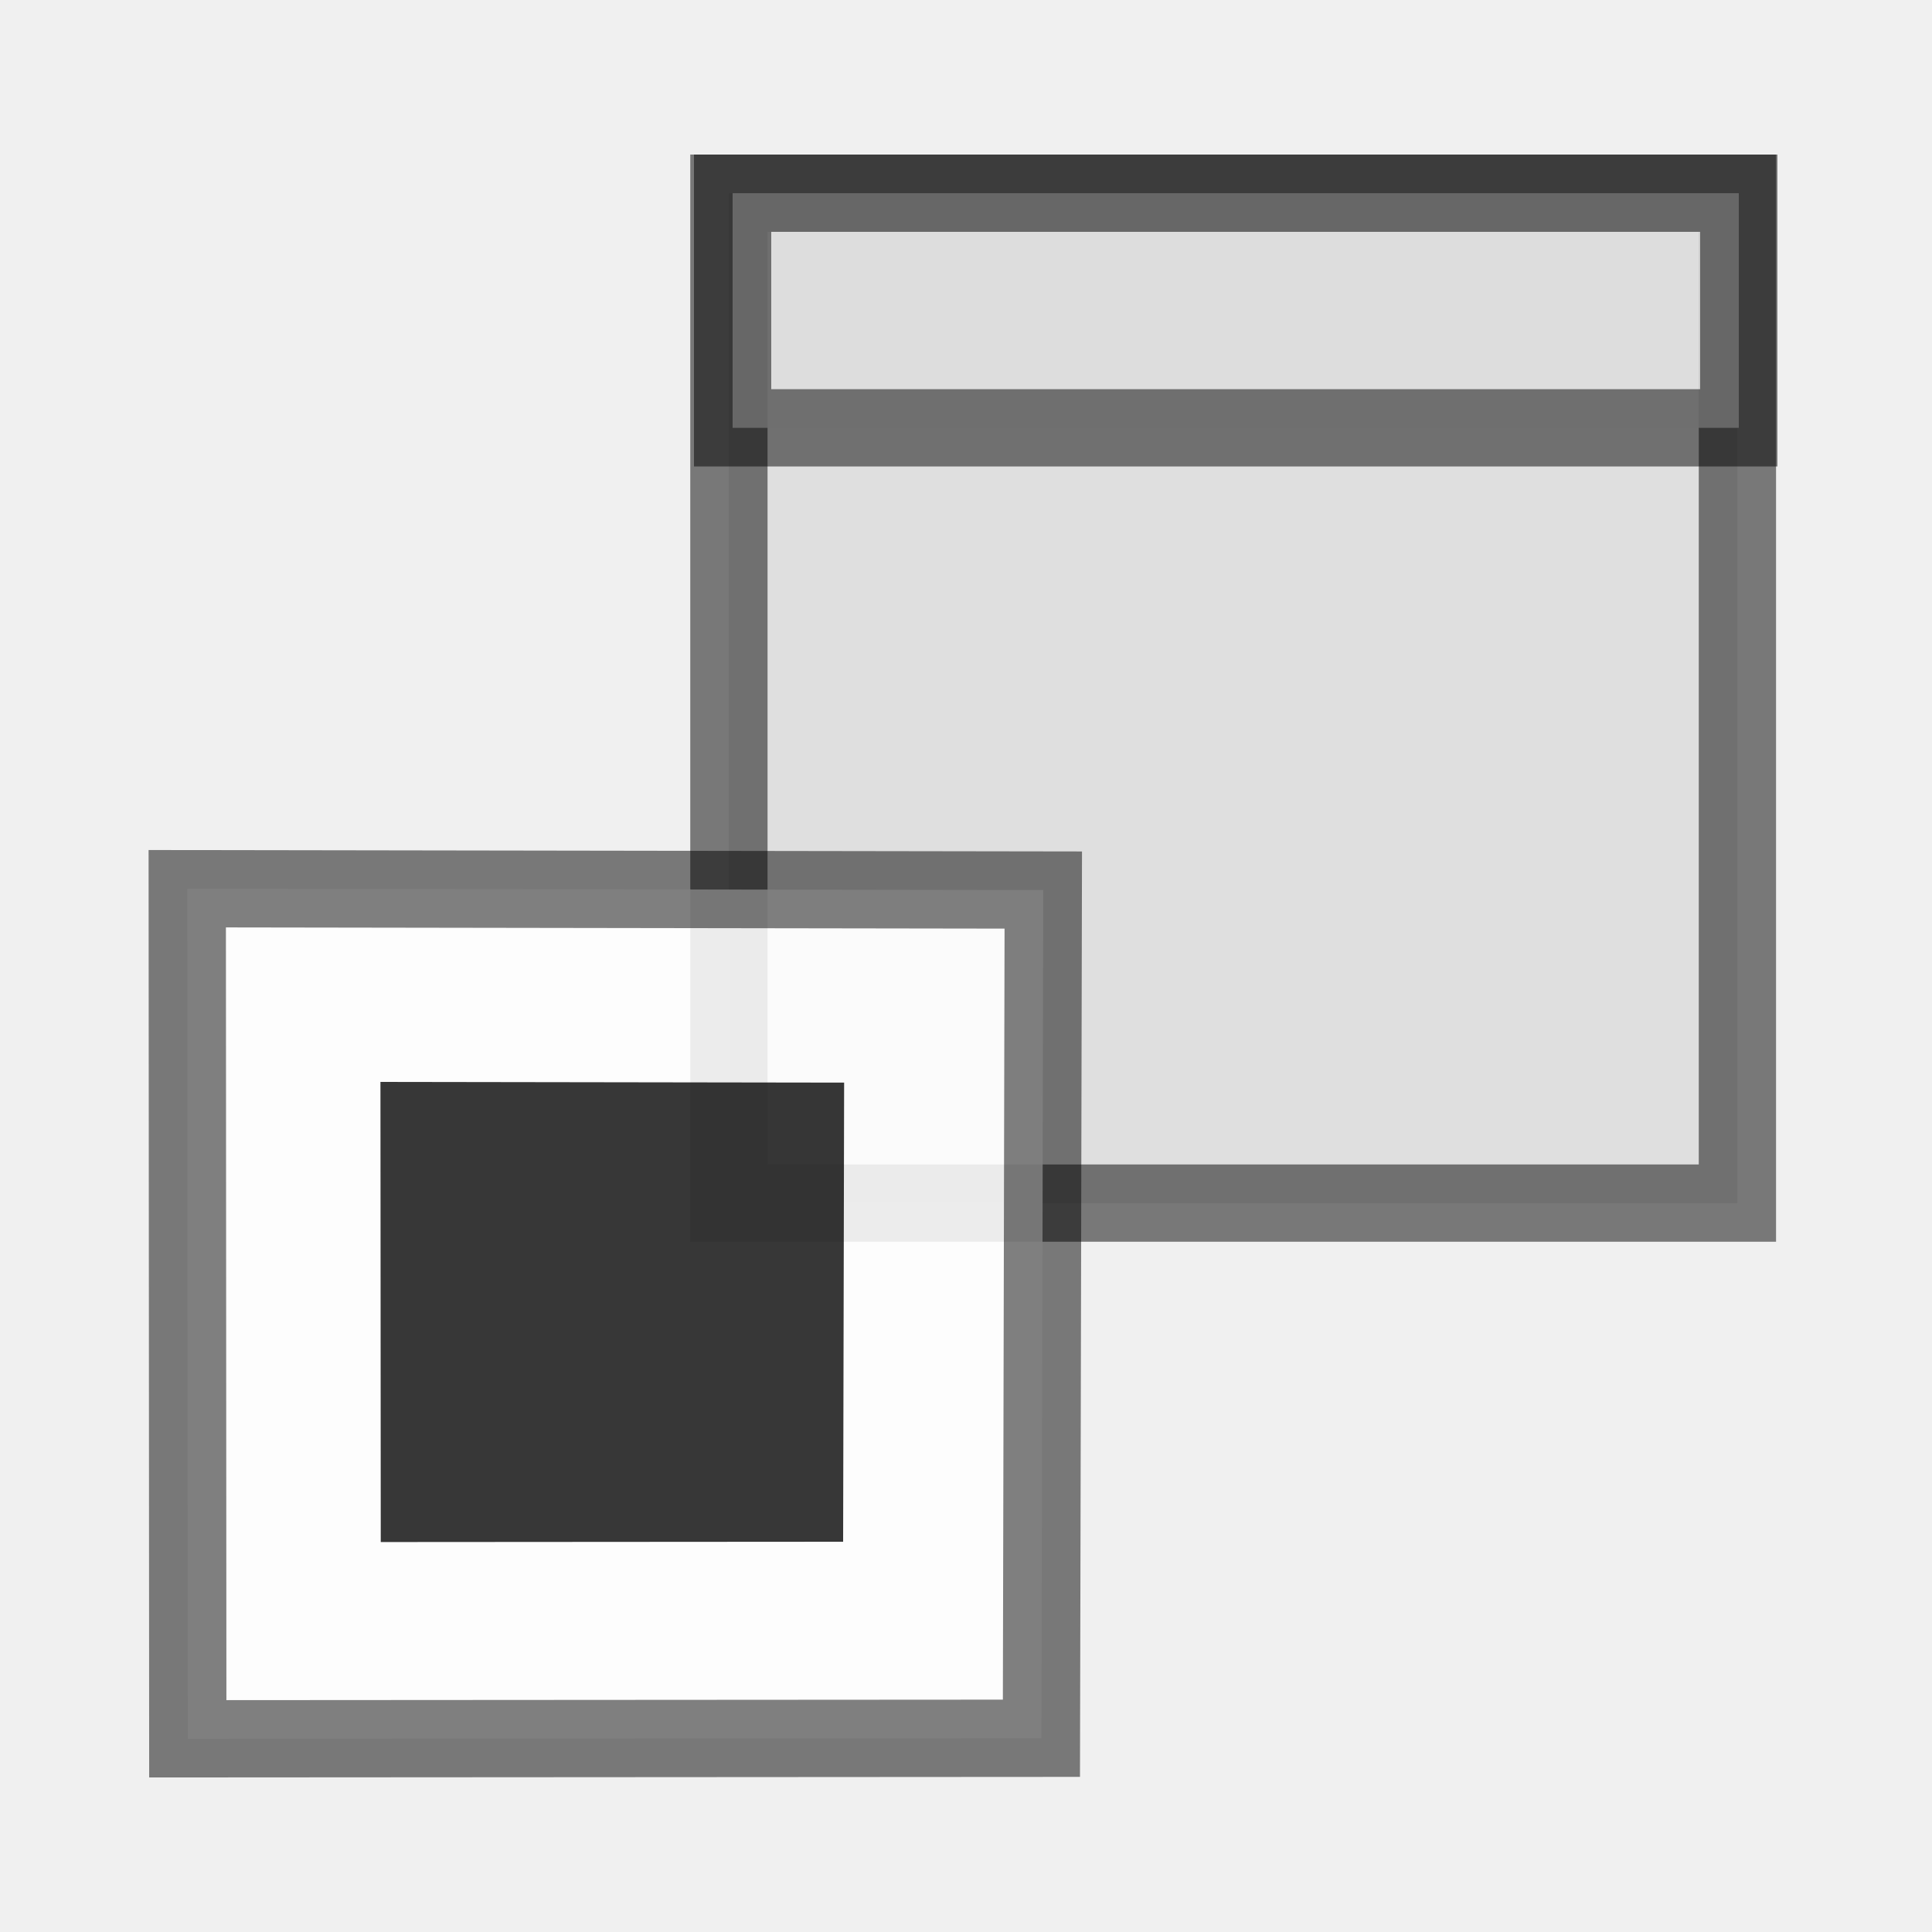
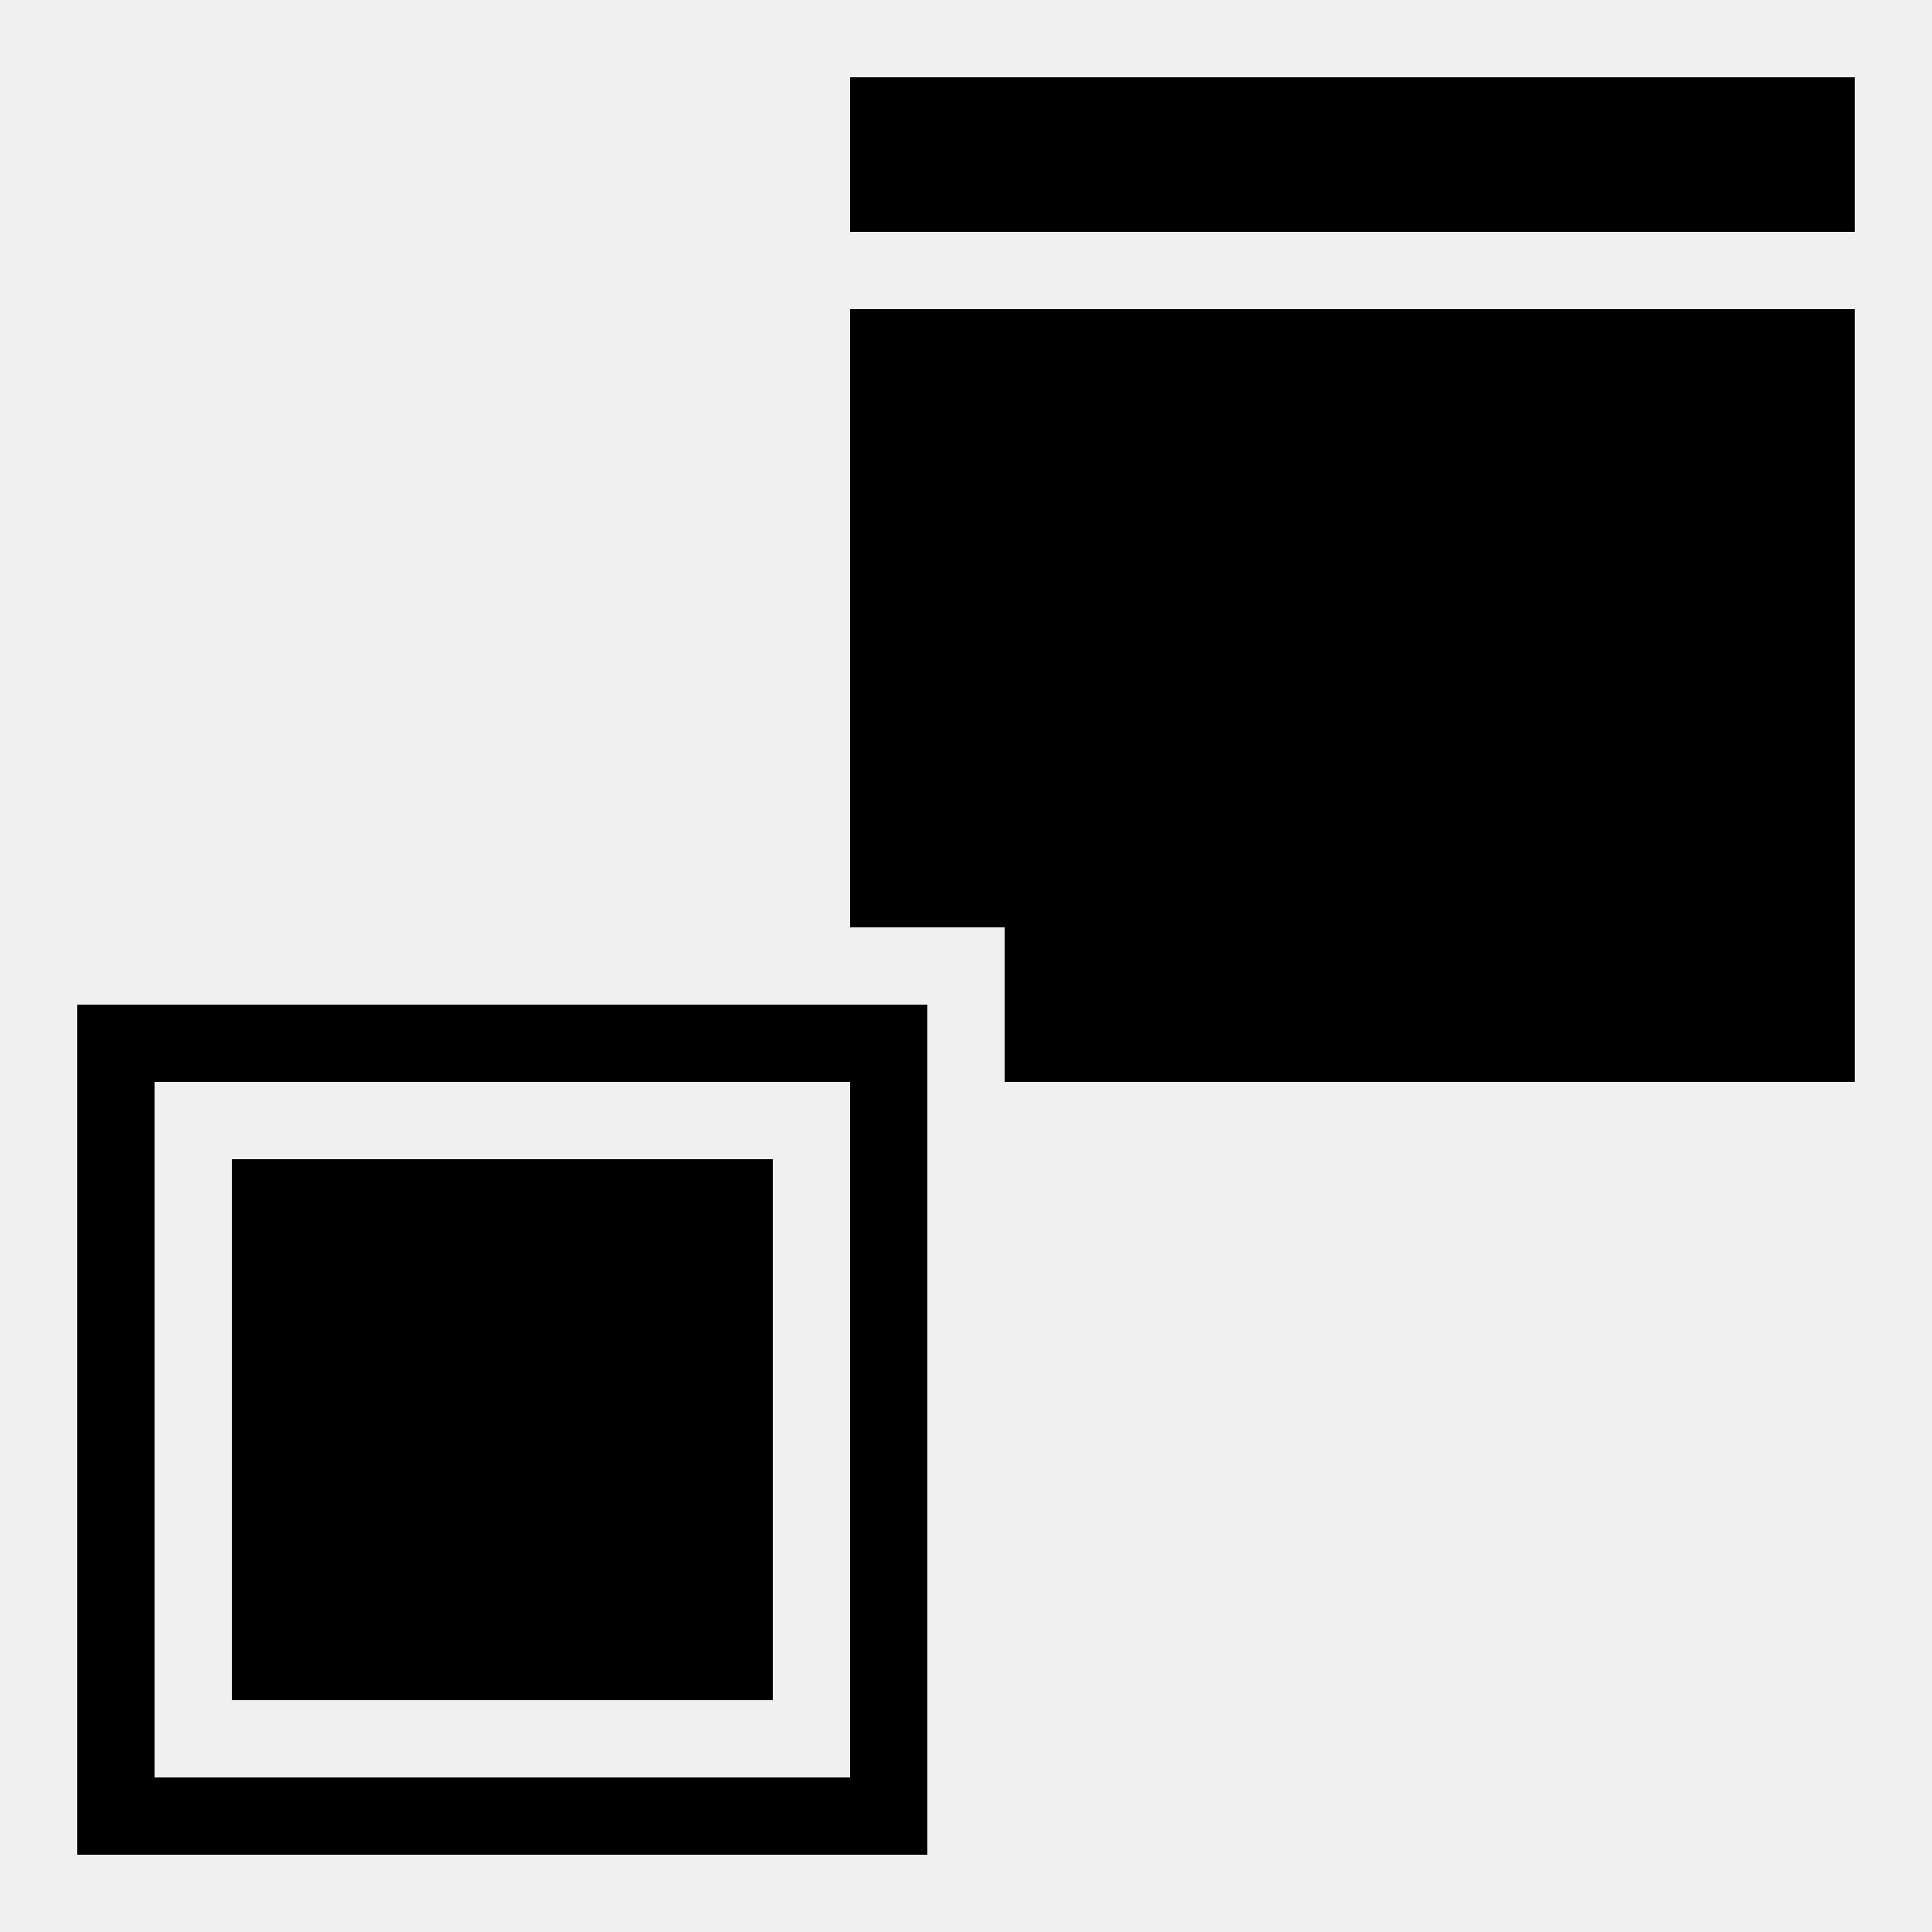
<svg xmlns="http://www.w3.org/2000/svg" xmlns:xlink="http://www.w3.org/1999/xlink" width="25" height="25" id="svg2" version="1.0">
  <defs id="defs4">
    <linearGradient id="linearGradient4535">
      <stop style="stop-color:#ffecb9;stop-opacity:1;" offset="0" id="stop4537" />
      <stop style="stop-color:#f0af00;stop-opacity:1;" offset="1" id="stop4539" />
    </linearGradient>
    <linearGradient id="linearGradient3924">
      <stop style="stop-color:#f0f0f0;stop-opacity:1;" offset="0" id="stop3926" />
      <stop style="stop-color:#d2d2d2;stop-opacity:1;" offset="1" id="stop3928" />
    </linearGradient>
    <linearGradient xlink:href="#linearGradient4535" id="linearGradient4541" x1="16.037" y1="6.957" x2="16.012" y2="16.841" gradientUnits="userSpaceOnUse" gradientTransform="translate(-0.951418,2.9802322e-8)" />
    <linearGradient id="linearGradient4535-6">
      <stop style="stop-color:#ffecb9;stop-opacity:1;" offset="0" id="stop4537-4" />
      <stop style="stop-color:#f0af00;stop-opacity:1;" offset="1" id="stop4539-7" />
    </linearGradient>
    <linearGradient id="linearGradient3924-7">
      <stop style="stop-color:#f0f0f0;stop-opacity:1;" offset="0" id="stop3926-3" />
      <stop style="stop-color:#d2d2d2;stop-opacity:1;" offset="1" id="stop3928-1" />
    </linearGradient>
    <linearGradient xlink:href="#linearGradient4535-6" id="linearGradient4541-4" x1="16.037" y1="6.957" x2="16.012" y2="16.841" gradientUnits="userSpaceOnUse" gradientTransform="translate(-0.951418,2.9802322e-8)" />
    <linearGradient y2="16.953" x2="14.782" y1="12.145" x1="10.126" gradientTransform="translate(-9.054095,3.038462)" gradientUnits="userSpaceOnUse" id="linearGradient3344" xlink:href="#linearGradient4535-3" />
    <linearGradient gradientTransform="translate(-0.951418,2.9802322e-8)" gradientUnits="userSpaceOnUse" y2="16.841" x2="16.012" y1="6.957" x1="16.037" id="linearGradient4541-9" xlink:href="#linearGradient4535-3" />
    <linearGradient id="linearGradient3924-5">
      <stop id="stop3926-4" offset="0" style="stop-color:#f0f0f0;stop-opacity:1;" />
      <stop id="stop3928-2" offset="1" style="stop-color:#d2d2d2;stop-opacity:1;" />
    </linearGradient>
    <linearGradient id="linearGradient4535-3">
      <stop id="stop4537-5" offset="0" style="stop-color:#ffecb9;stop-opacity:1;" />
      <stop id="stop4539-1" offset="1" style="stop-color:#f0af00;stop-opacity:1;" />
    </linearGradient>
    <linearGradient gradientTransform="translate(-0.951418,2.9802322e-8)" gradientUnits="userSpaceOnUse" y2="16.841" x2="16.012" y1="6.957" x1="16.037" id="linearGradient4541-43" xlink:href="#linearGradient4535-1" />
    <linearGradient id="linearGradient3924-0">
      <stop id="stop3926-0" offset="0" style="stop-color:#f0f0f0;stop-opacity:1;" />
      <stop id="stop3928-5" offset="1" style="stop-color:#d2d2d2;stop-opacity:1;" />
    </linearGradient>
    <linearGradient id="linearGradient4535-1">
      <stop id="stop4537-59" offset="0" style="stop-color:#ffecb9;stop-opacity:1;" />
      <stop id="stop4539-15" offset="1" style="stop-color:#f0af00;stop-opacity:1;" />
    </linearGradient>
  </defs>
  <g id="layer1" transform="translate(0,3)">
-     <path style="fill:#dcdcdc;fill-opacity:0.863;fill-rule:evenodd;stroke:#000000;stroke-width:1;stroke-linecap:butt;stroke-linejoin:miter;stroke-miterlimit:4;stroke-opacity:0.498;stroke-dasharray:none" d="m 9.432,-0.5 13.05,1e-7 0,13.068 -13.05,0 z" id="path4012" />
-     <rect style="fill:#dcdcdc;fill-opacity:0.863;fill-rule:evenodd;stroke:#000000;stroke-width:1;stroke-linecap:square;stroke-miterlimit:4;stroke-opacity:0.498;stroke-dasharray:none" id="rect2413" width="13.02" height="3.036" x="9.48" y="-0.5" />
-     <path style="fill:#ffffff;fill-opacity:0.863;fill-rule:evenodd;stroke:#000000;stroke-width:1px;stroke-linecap:butt;stroke-linejoin:miter;stroke-opacity:0.498" d="M 2.423,8.5 13.5,8.517 13.476,19.493 2.43,19.5 2.423,8.5 z" id="path2398" />
-     <path style="fill:#000000;fill-opacity:0.784;fill-rule:evenodd;stroke:none" d="m 4.923,11 6,0.009 -0.013,5.941 -5.983,0.004 -0.004,-5.954 z" id="path3170" />
+     <path style="fill:#000000;fill-opacity:1;fill-rule:evenodd;stroke:none;stroke-width:0.873;stroke-linecap:butt;stroke-linejoin:miter;stroke-miterlimit:4;stroke-dasharray:none;stroke-opacity:0.498" d="M 11 4 L 11 12 L 13 12 L 13 14 L 24 14 L 24 4 L 11 4 z " transform="translate(0,-3)" id="path4012" />
+     <rect style="fill:#000000;fill-opacity:1;fill-rule:evenodd;stroke:none;stroke-width:0.811;stroke-linecap:square;stroke-miterlimit:4;stroke-dasharray:none;stroke-opacity:0.498" id="rect2413" width="13" height="2" x="11" y="-2" />
+     <path style="fill:#000000;fill-opacity:1;stroke:none;stroke-width:1px;stroke-linecap:butt;stroke-linejoin:miter;stroke-opacity:1" d="M 1,13 V 24 H 12 V 13 Z m 1,1 h 9 v 9 H 2 Z" transform="translate(0,-3)" id="path8352" />
+     <path style="fill:#000000;fill-opacity:1;stroke:none;stroke-width:1px;stroke-linecap:butt;stroke-linejoin:miter;stroke-opacity:1" d="m 3,15 v 7 h 7 v -7 z" transform="translate(0,-3)" id="path8960" />
  </g>
</svg>
